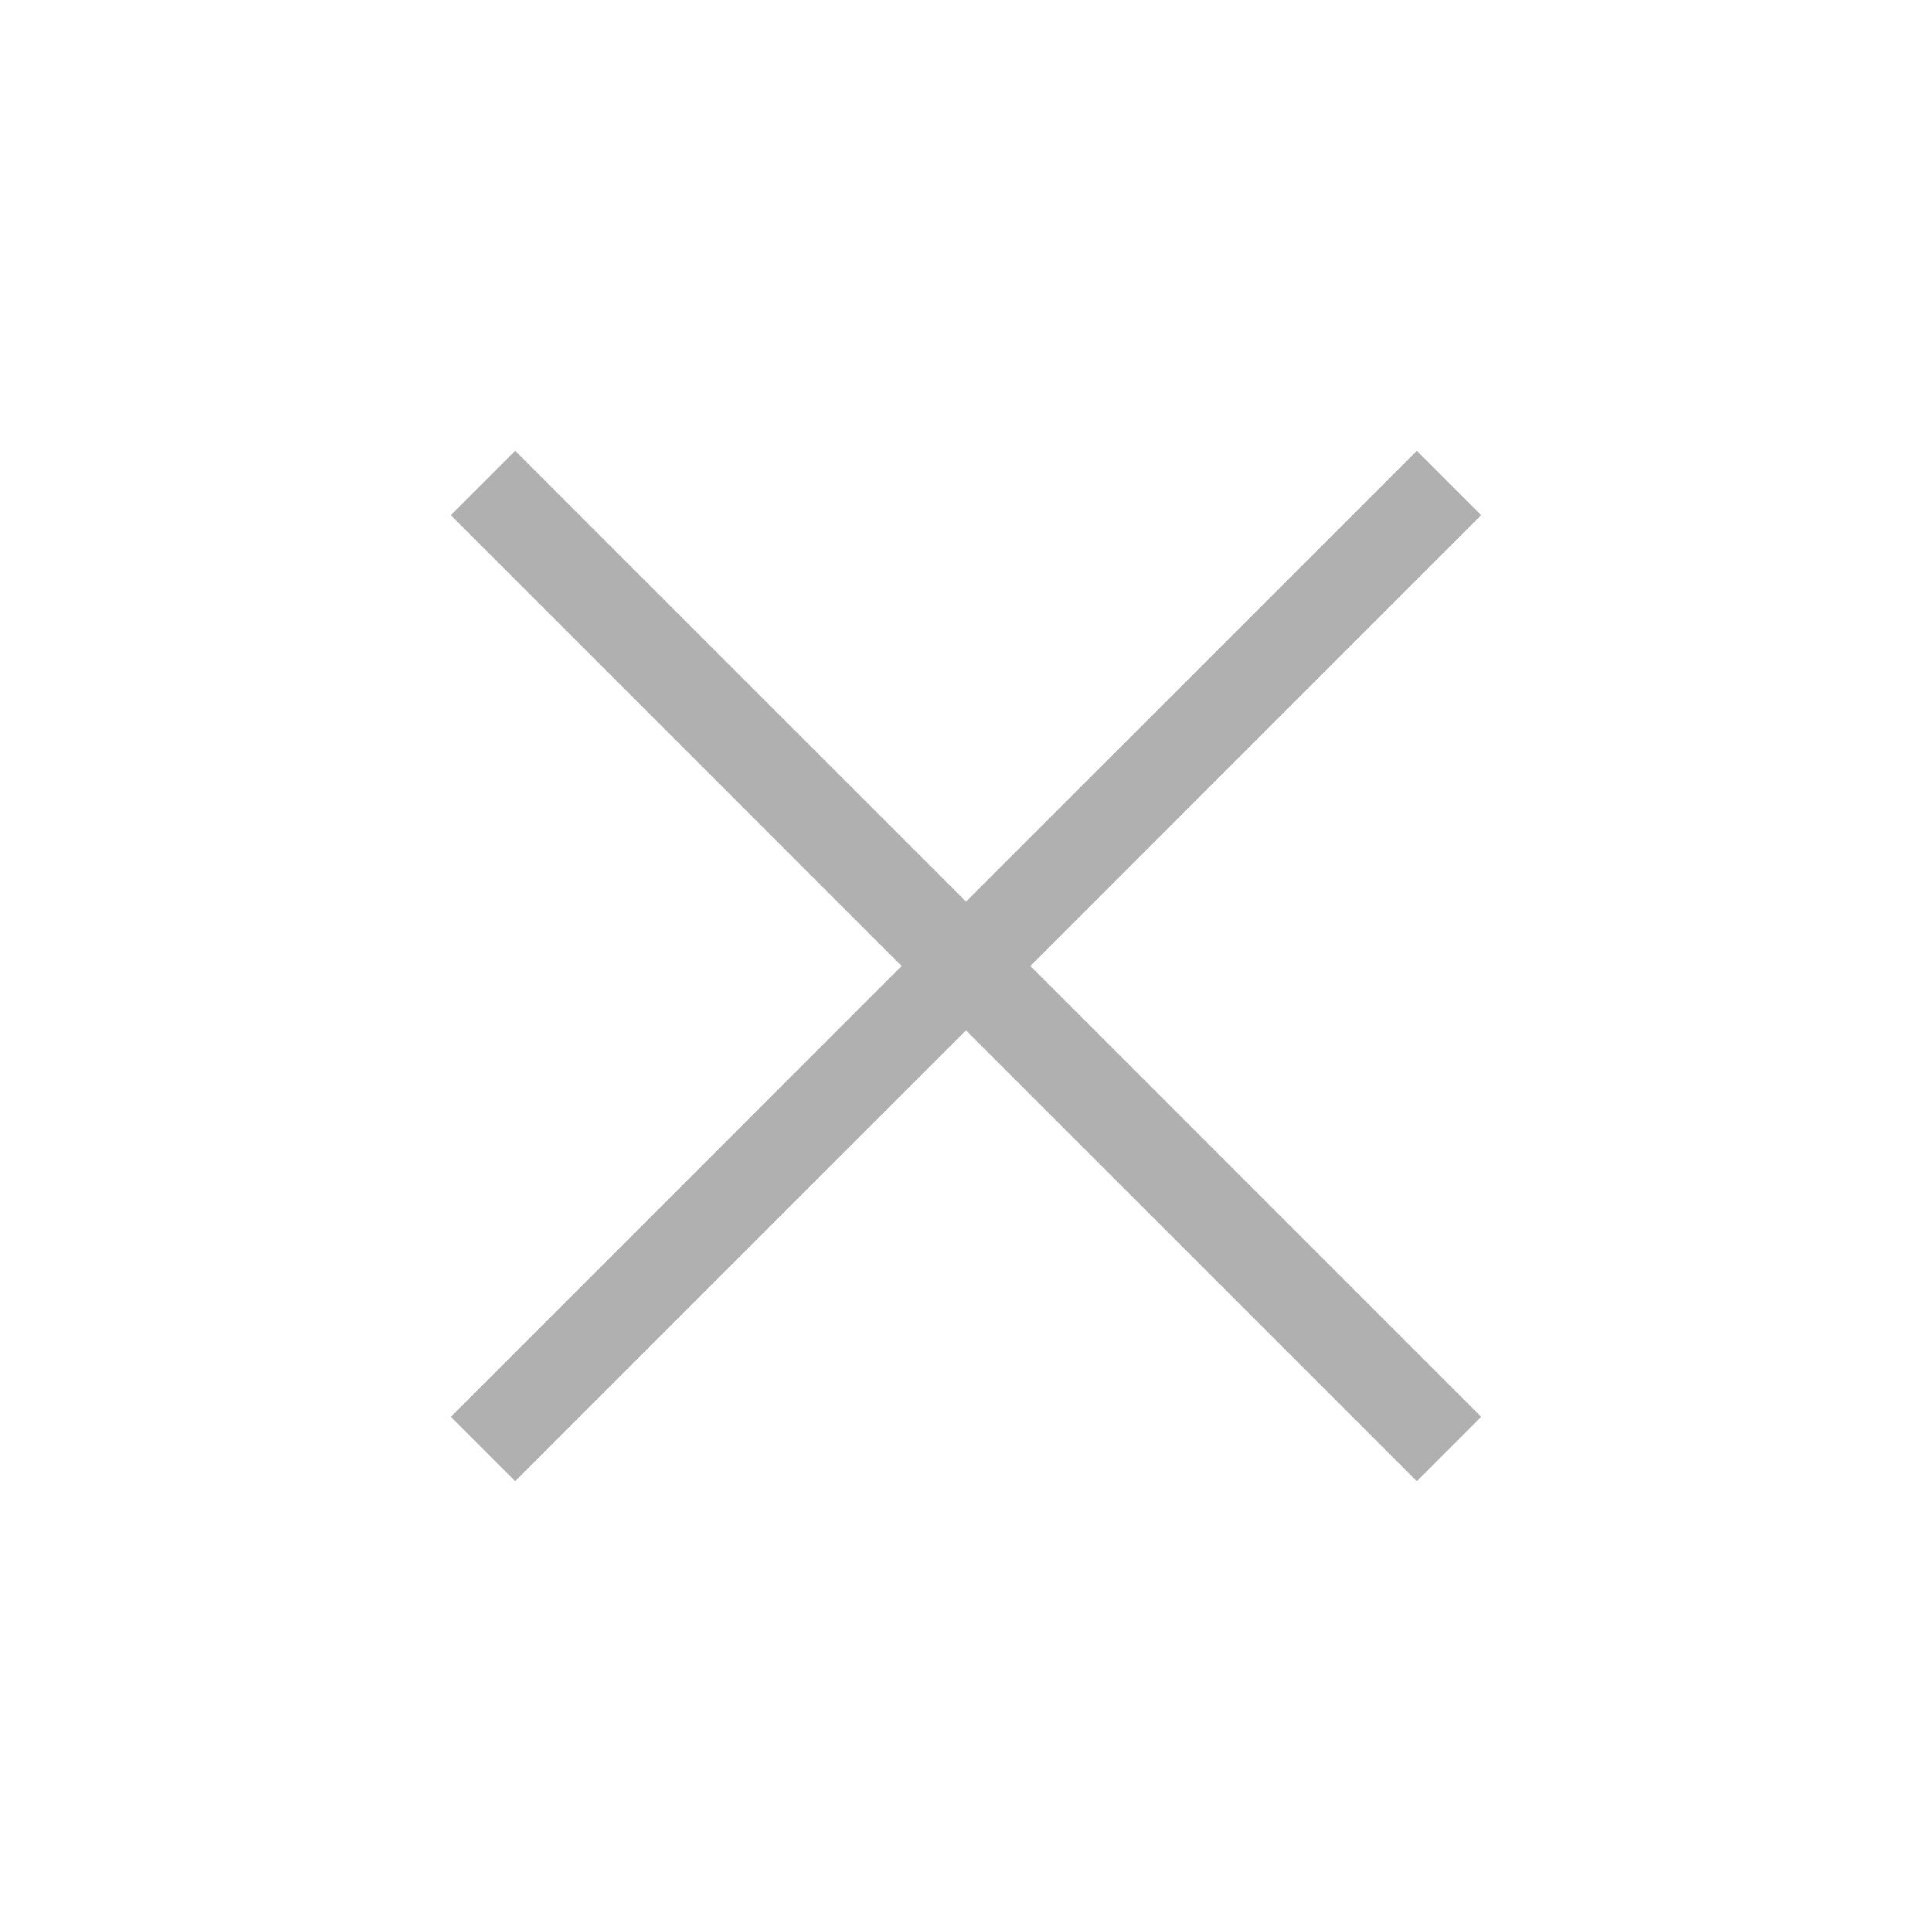
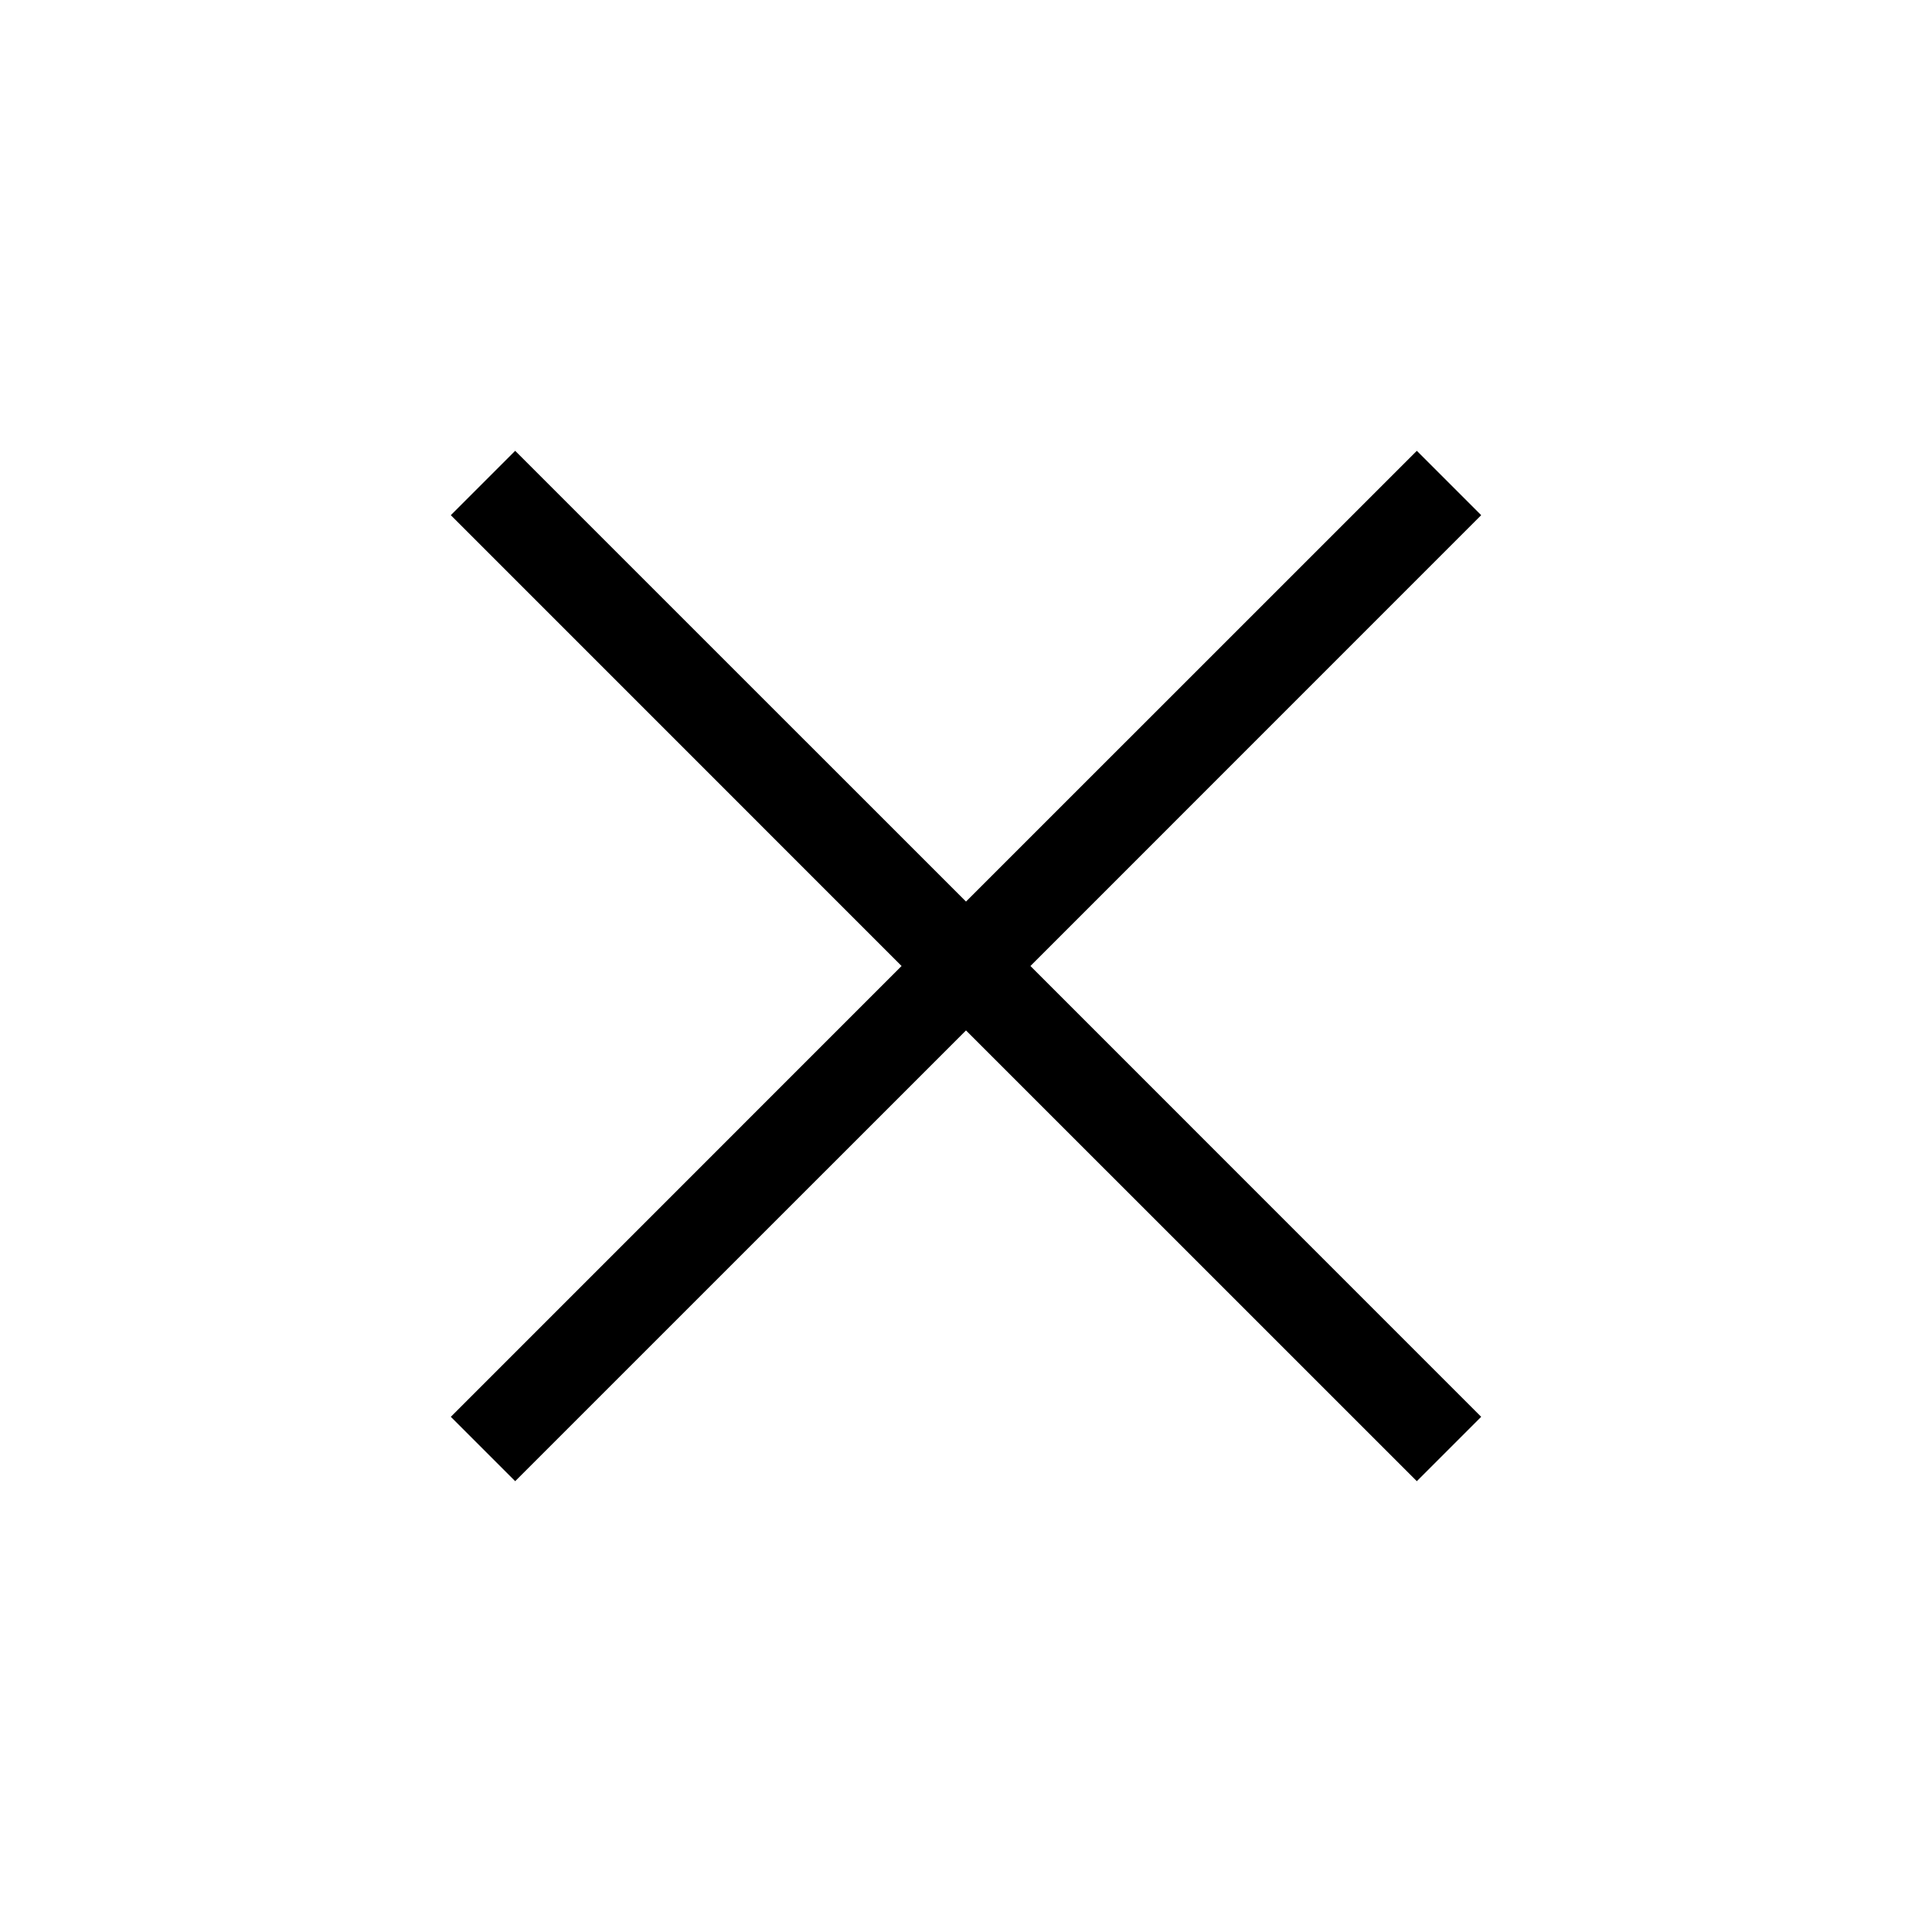
<svg xmlns="http://www.w3.org/2000/svg" width="29" height="29" viewBox="0 0 29 29" fill="none">
-   <path fill-rule="evenodd" clip-rule="evenodd" d="M22.233 7.733L21.267 6.767L14.5 13.533L7.733 6.767L6.767 7.733L13.533 14.5L6.767 21.267L7.733 22.233L14.5 15.467L21.267 22.233L22.233 21.267L15.467 14.5L22.233 7.733Z" fill="#B0B0B0" />
+   <path fill-rule="evenodd" clip-rule="evenodd" d="M22.233 7.733L21.267 6.767L14.5 13.533L7.733 6.767L6.767 7.733L13.533 14.5L6.767 21.267L7.733 22.233L14.5 15.467L21.267 22.233L22.233 21.267L15.467 14.5L22.233 7.733Z" fill="#000000" />
</svg>
